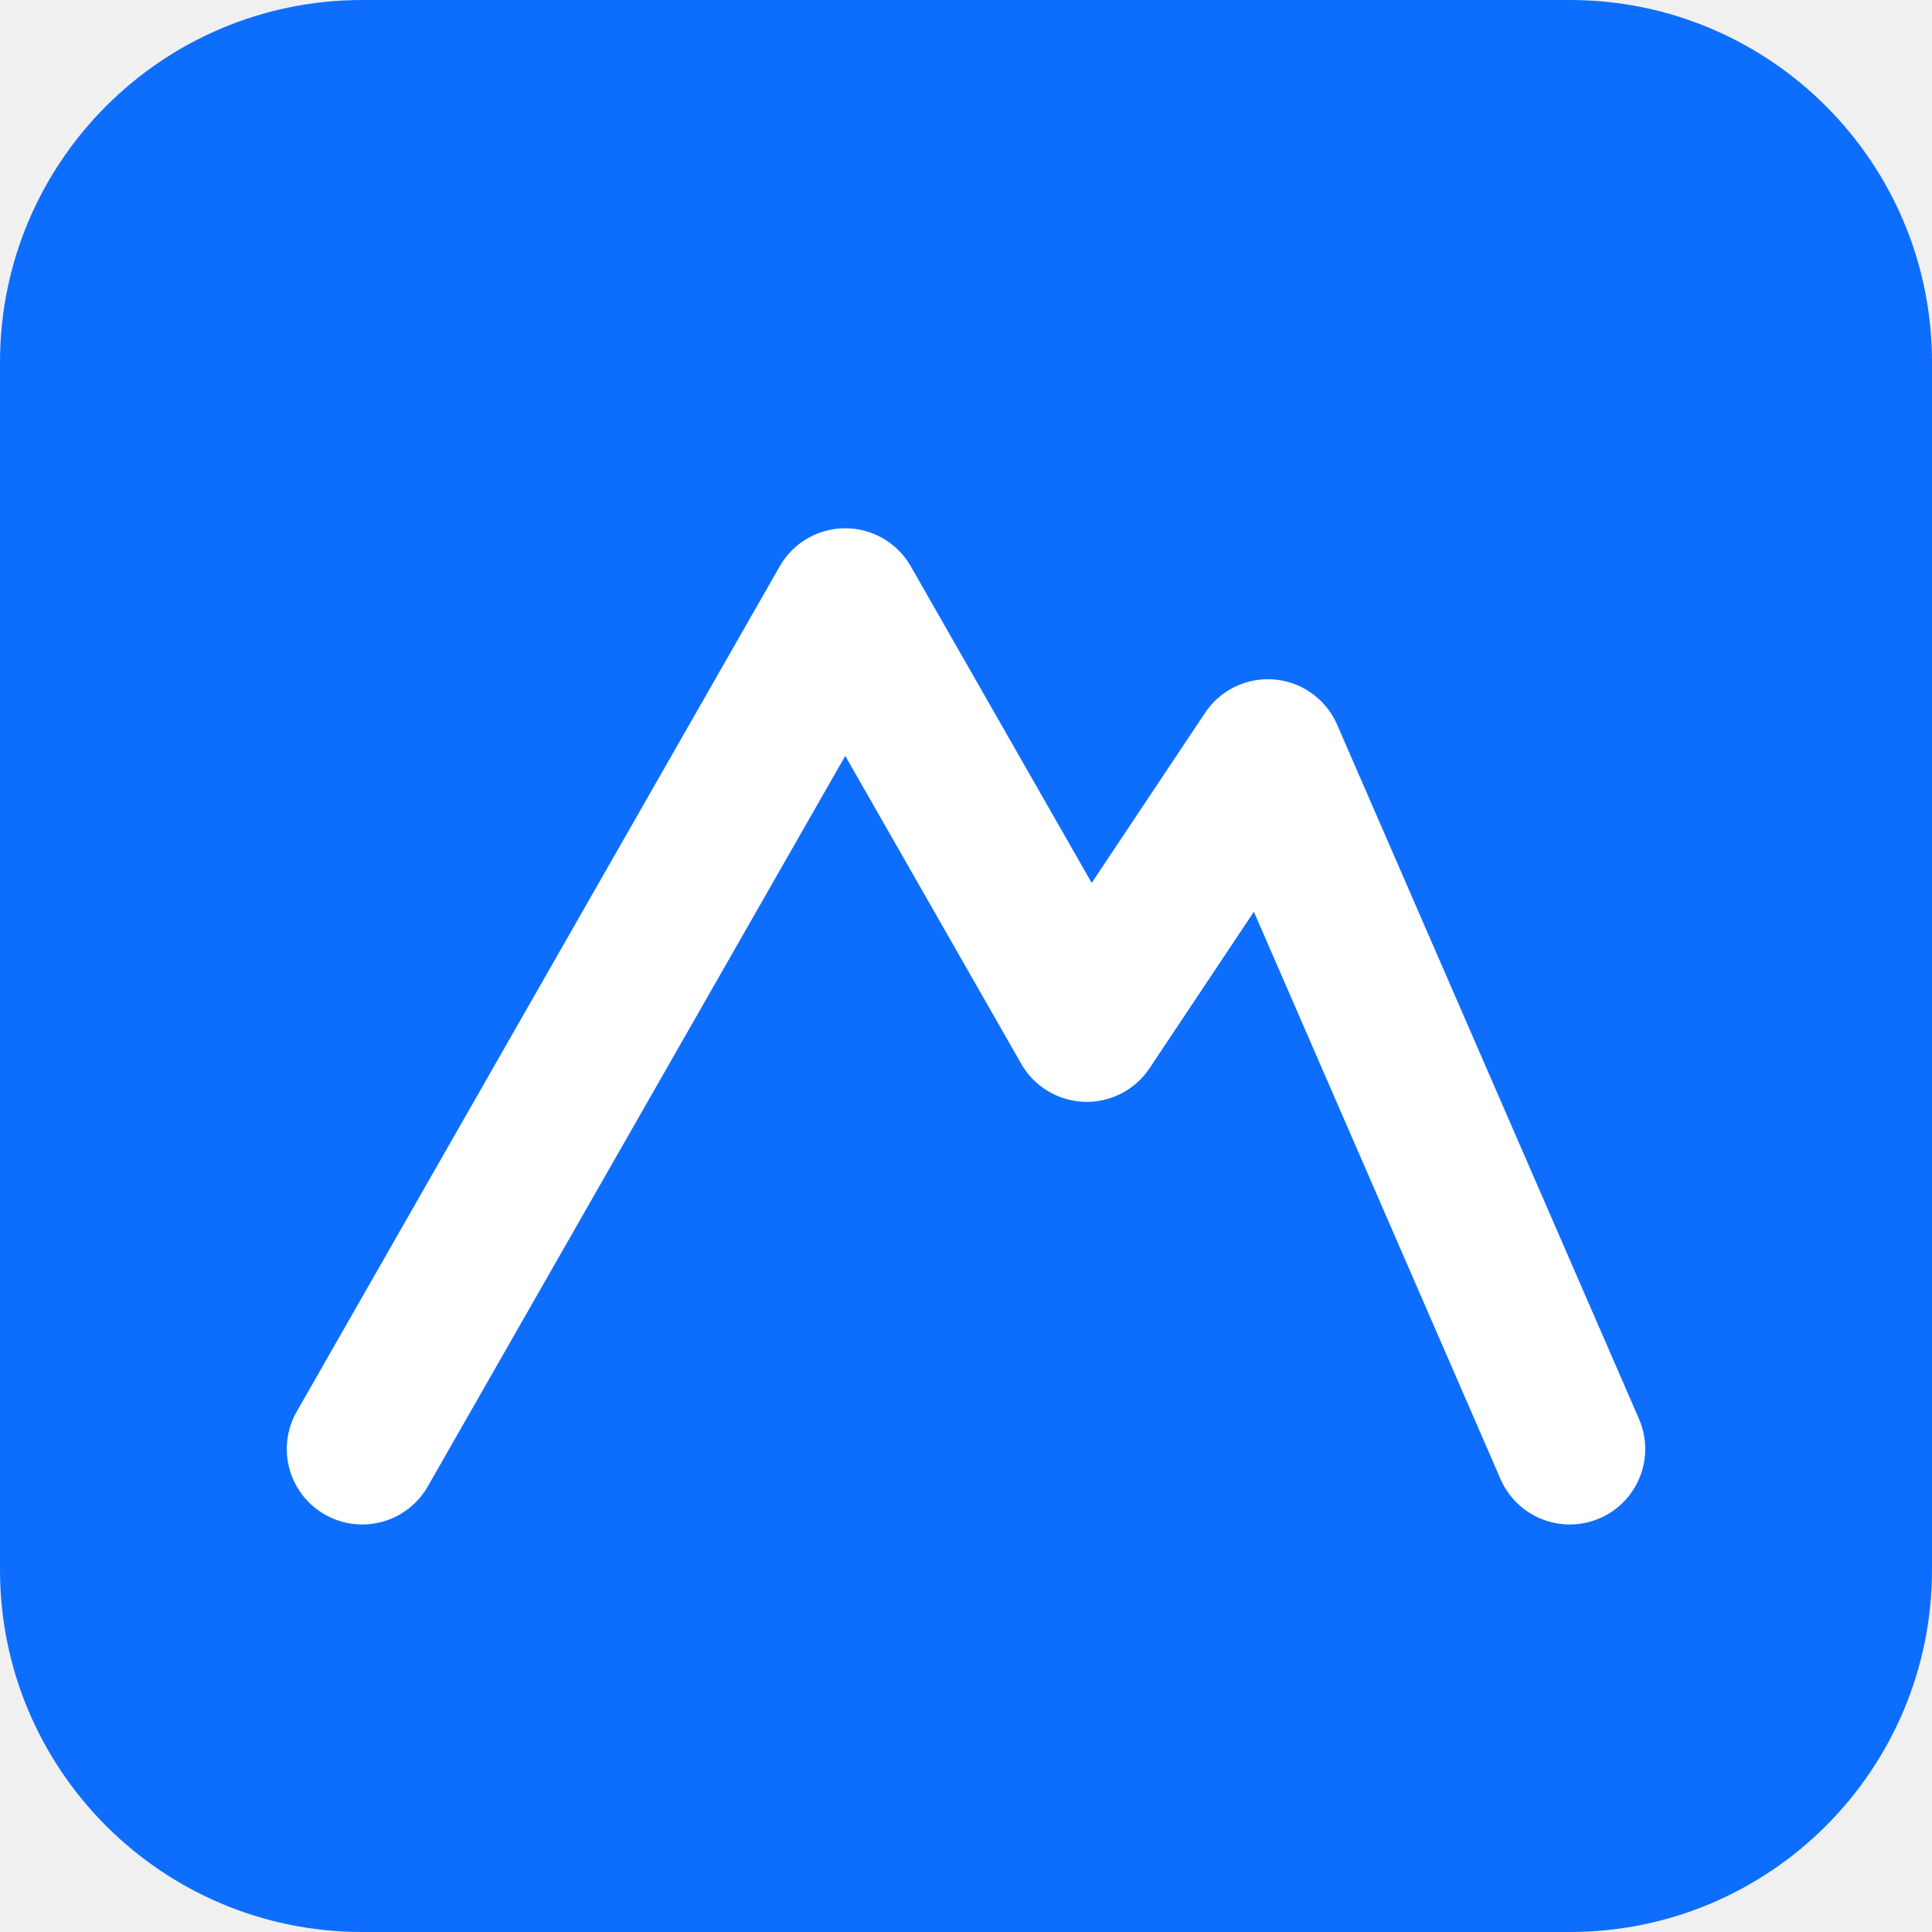
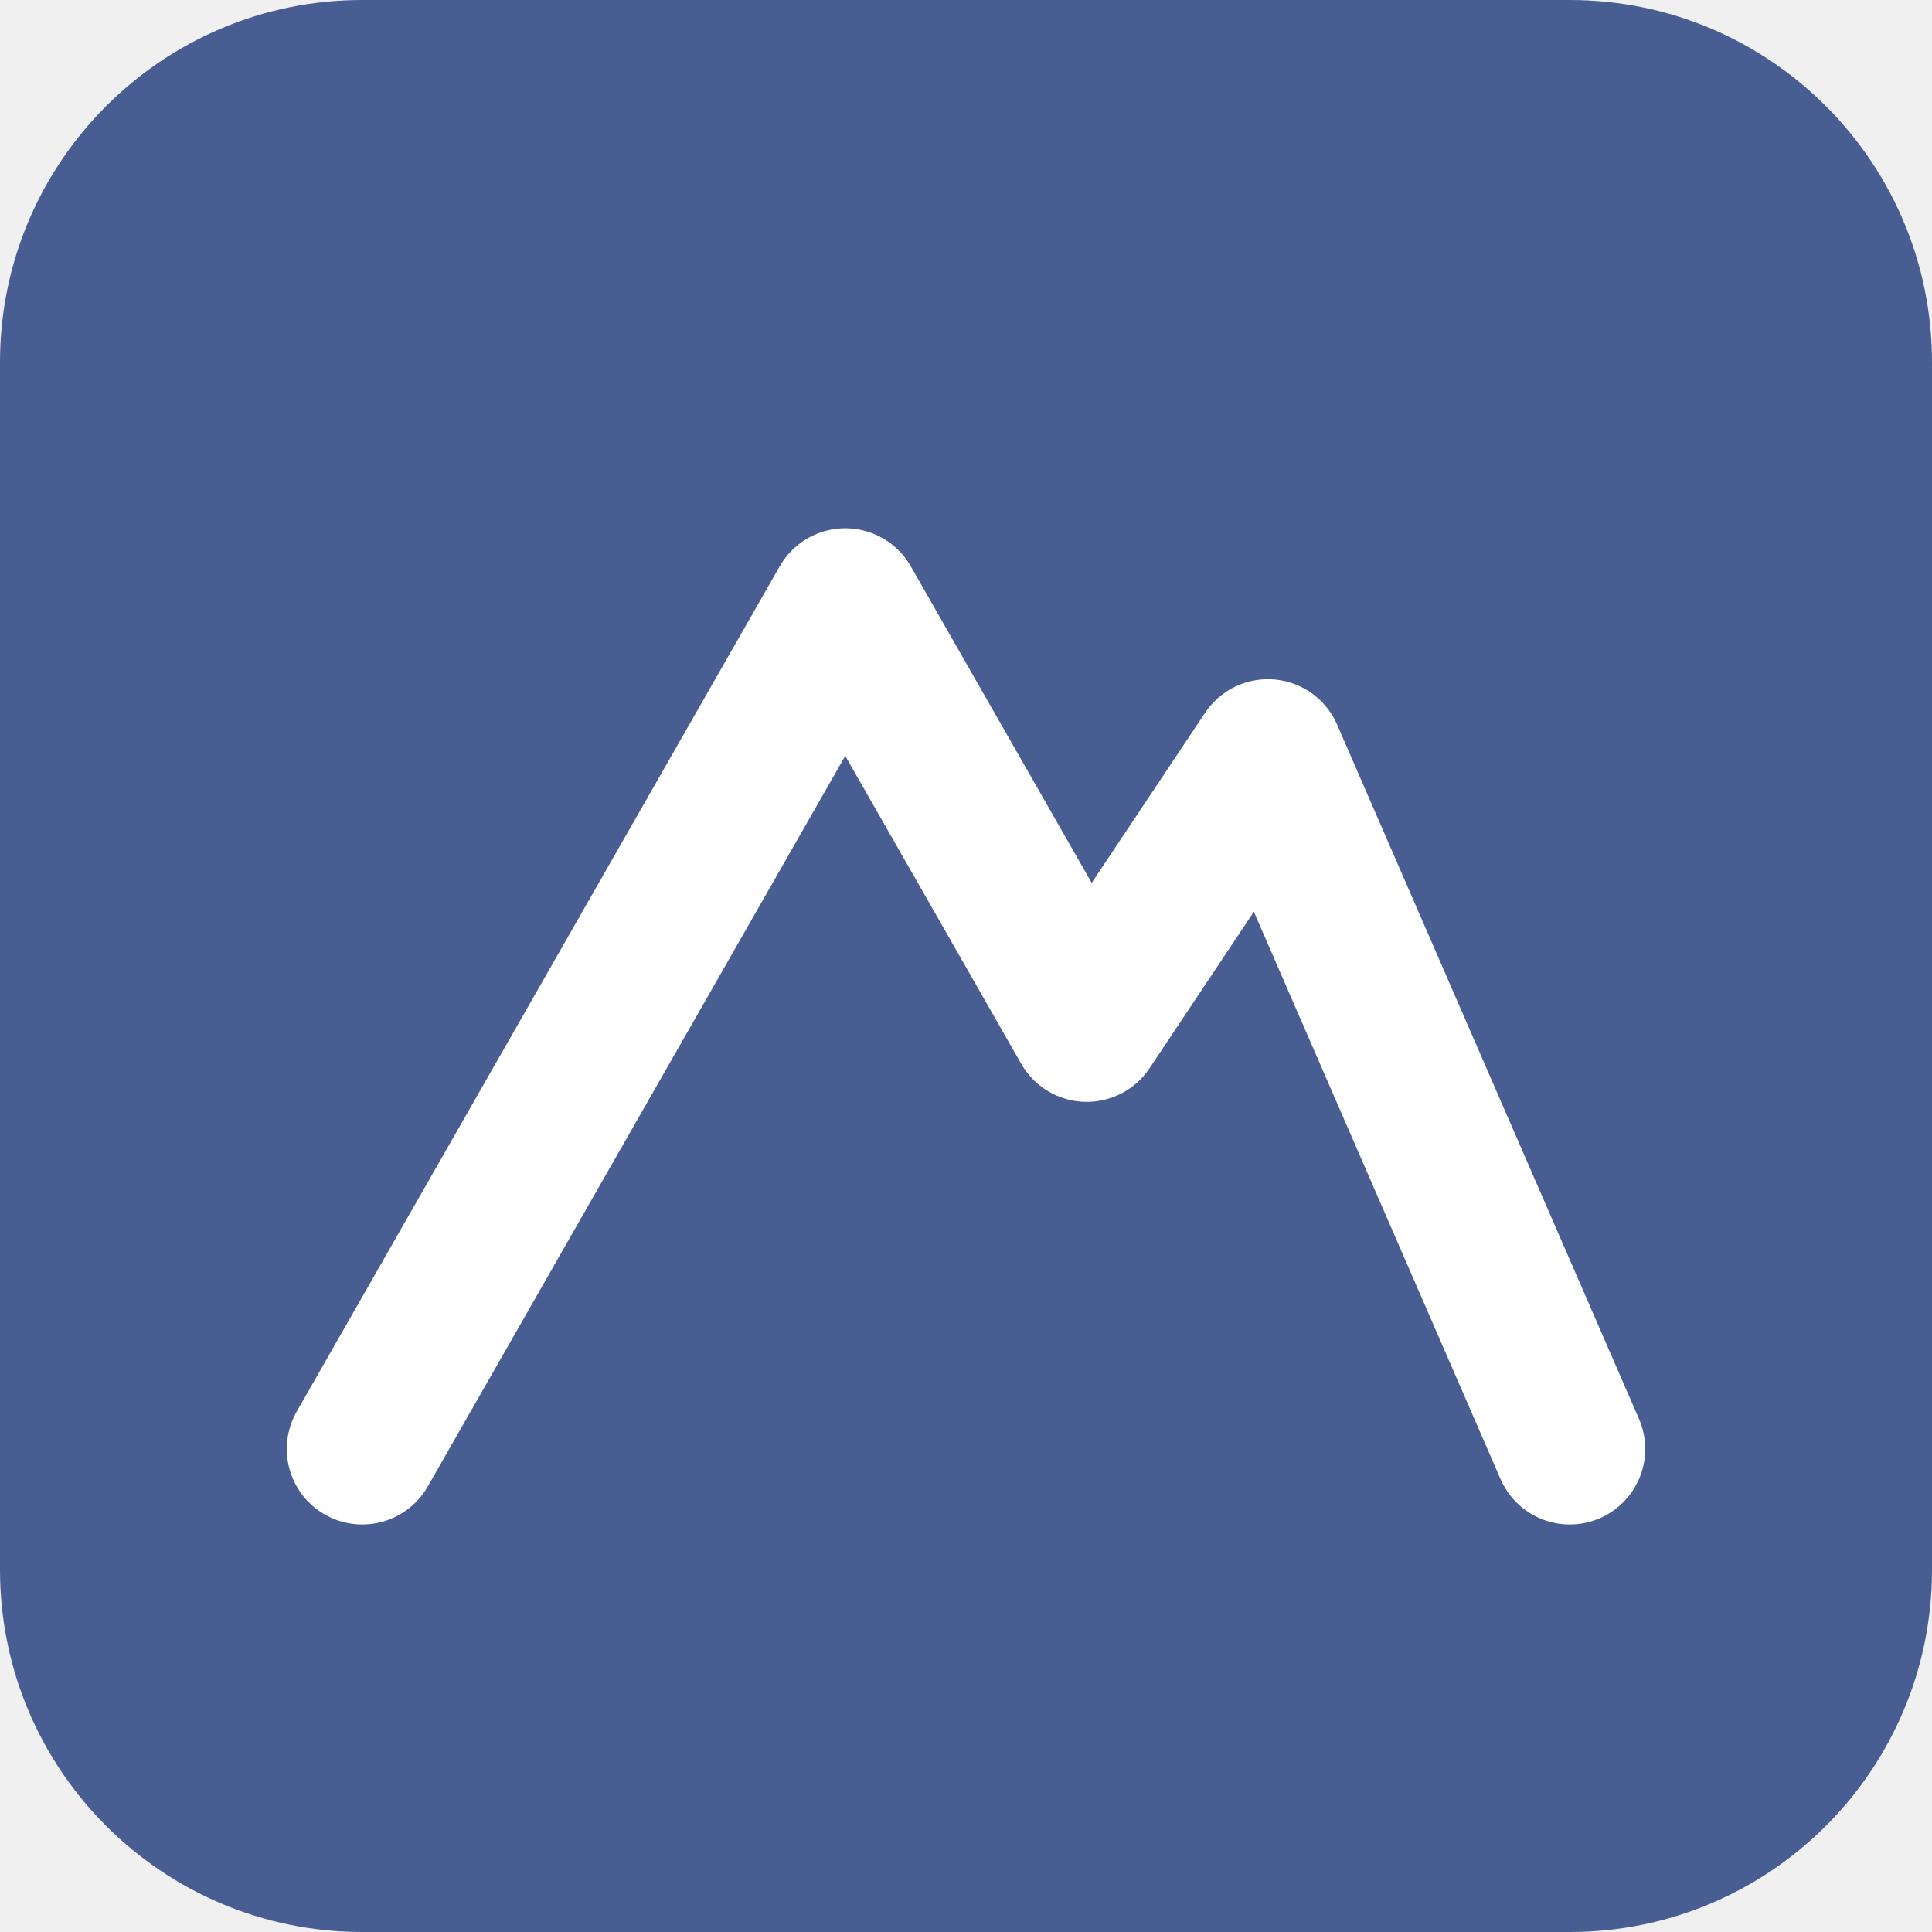
<svg xmlns="http://www.w3.org/2000/svg" viewBox="0 0 512 512">
-   <rect width="512" height="512" rx="96" fill="#0d6efd" />
+   <rect width="512" height="512" rx="96" fill="#485d92" />
  <path d="M96 384 L224 160 L288 272 L336 200 L416 384" fill="none" stroke="#fff" stroke-width="40" stroke-linecap="round" stroke-linejoin="round" />
</svg>
